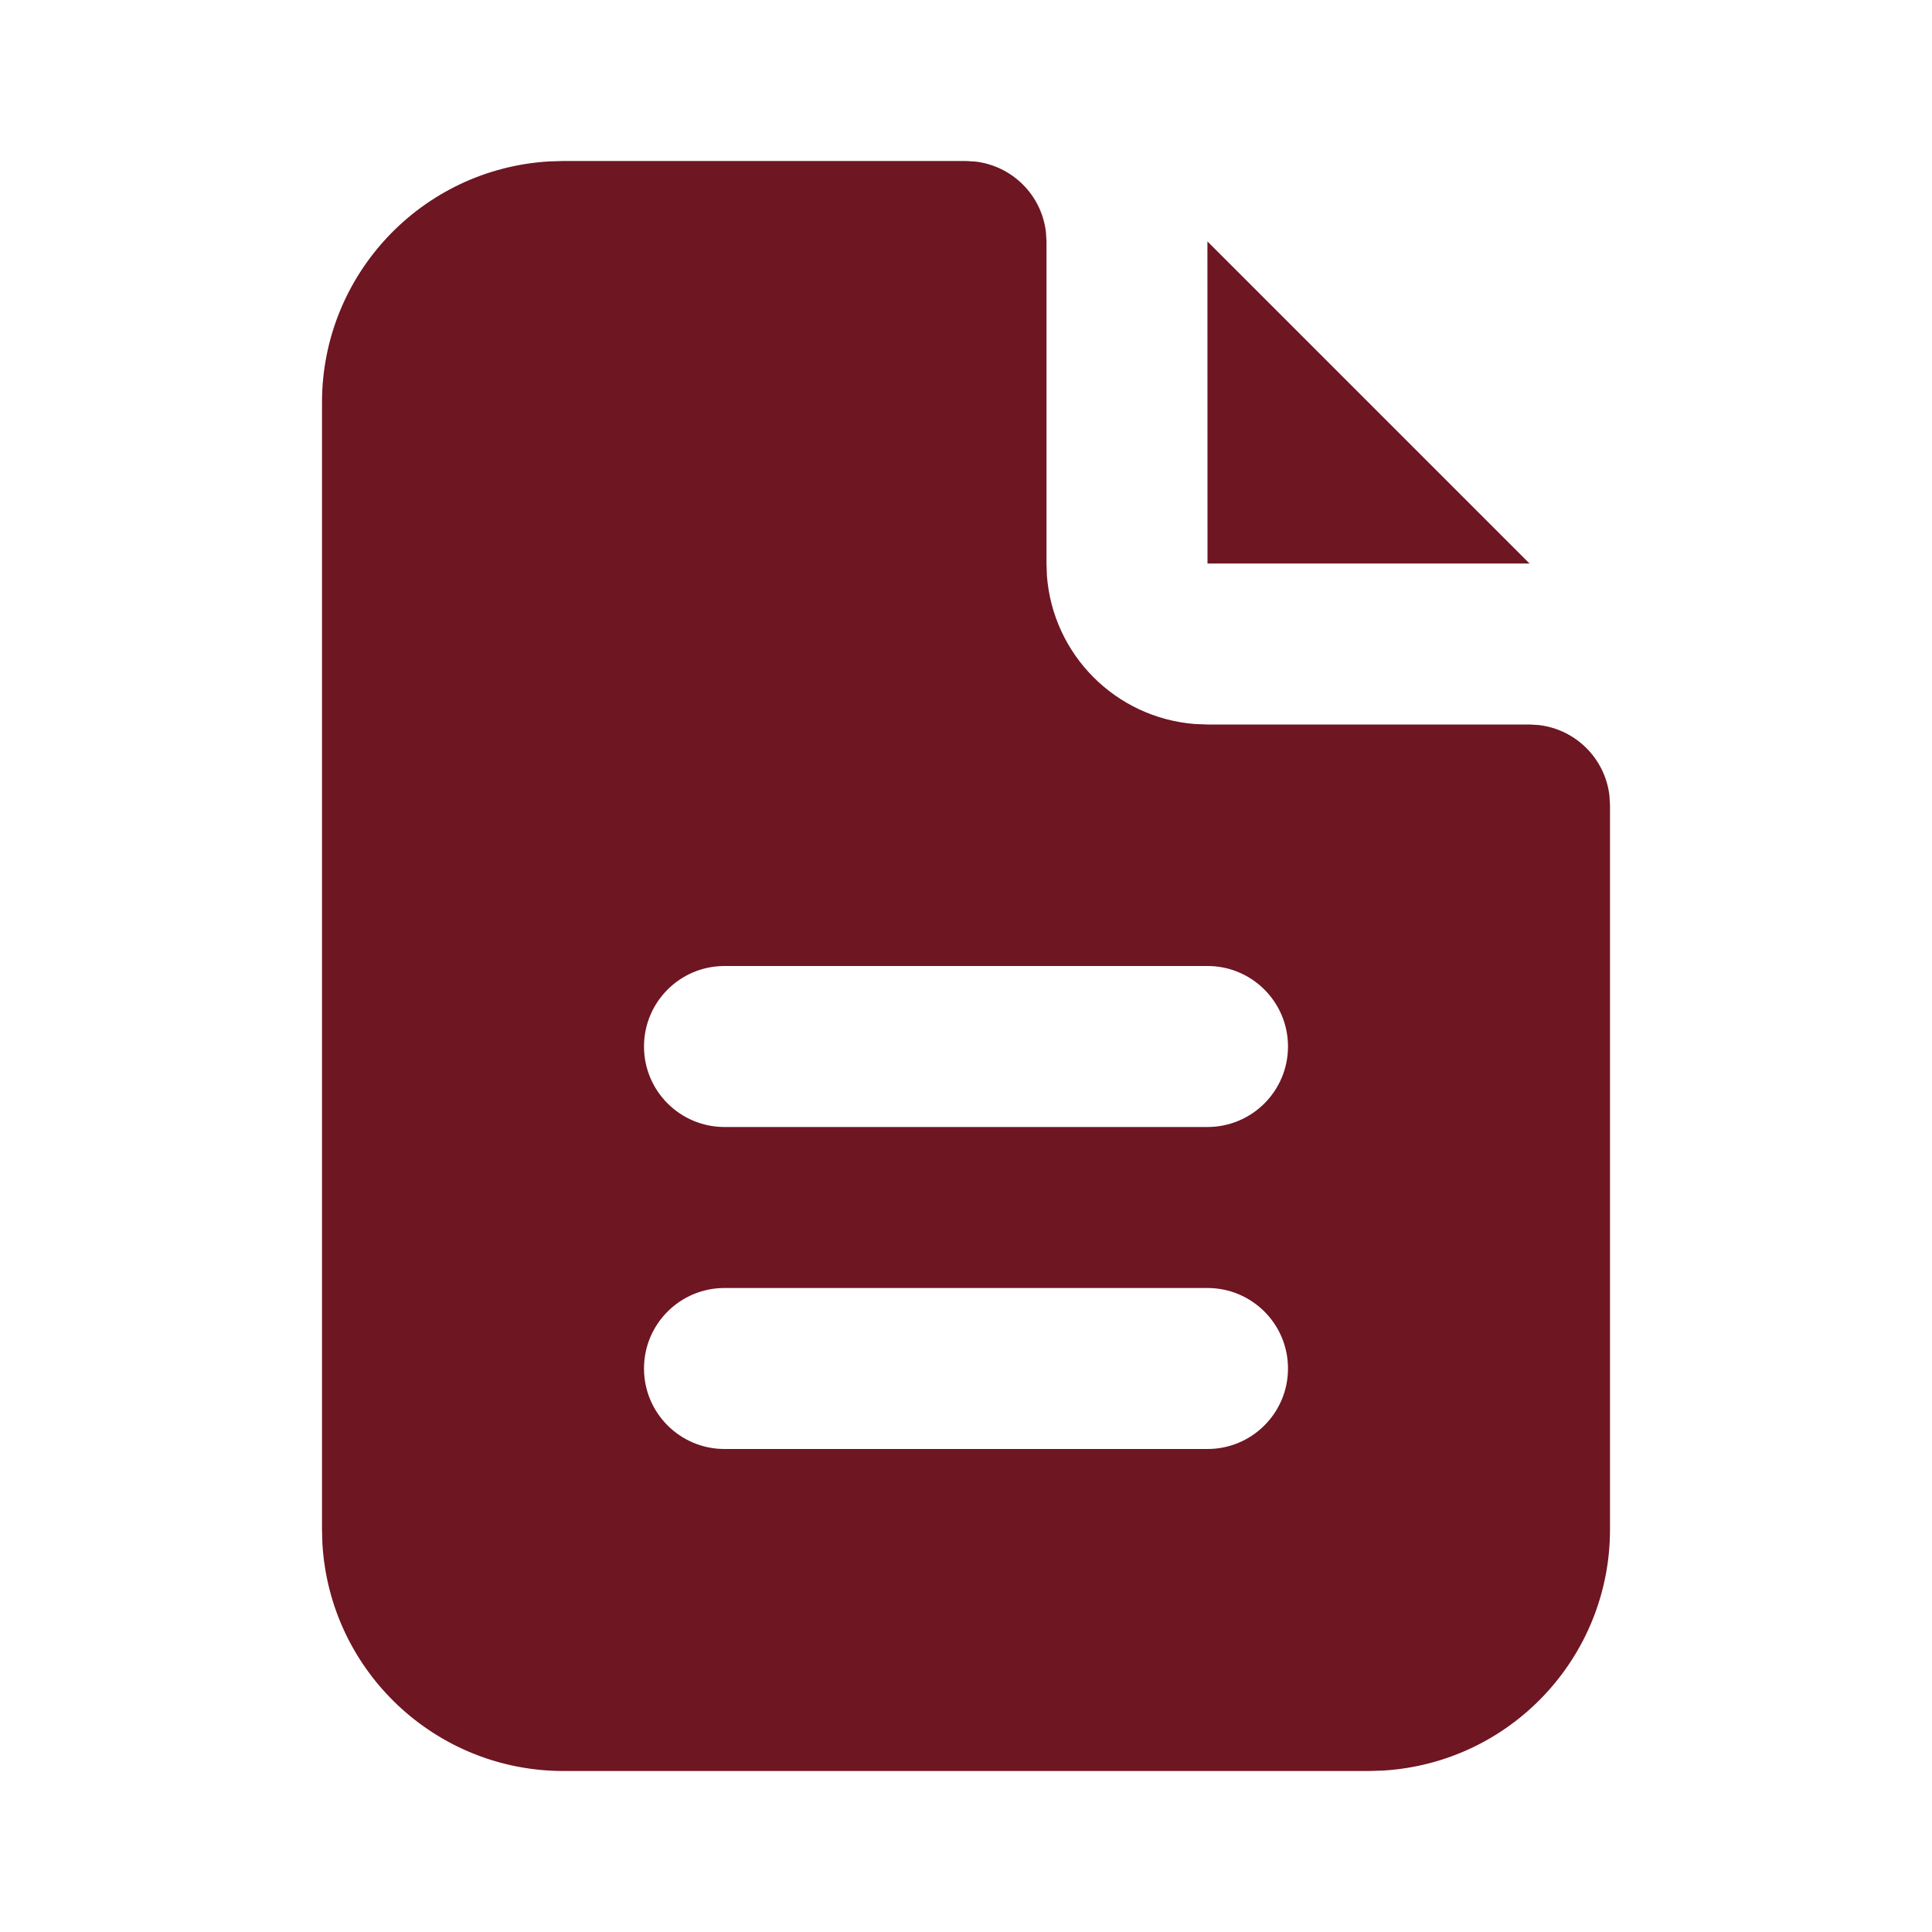
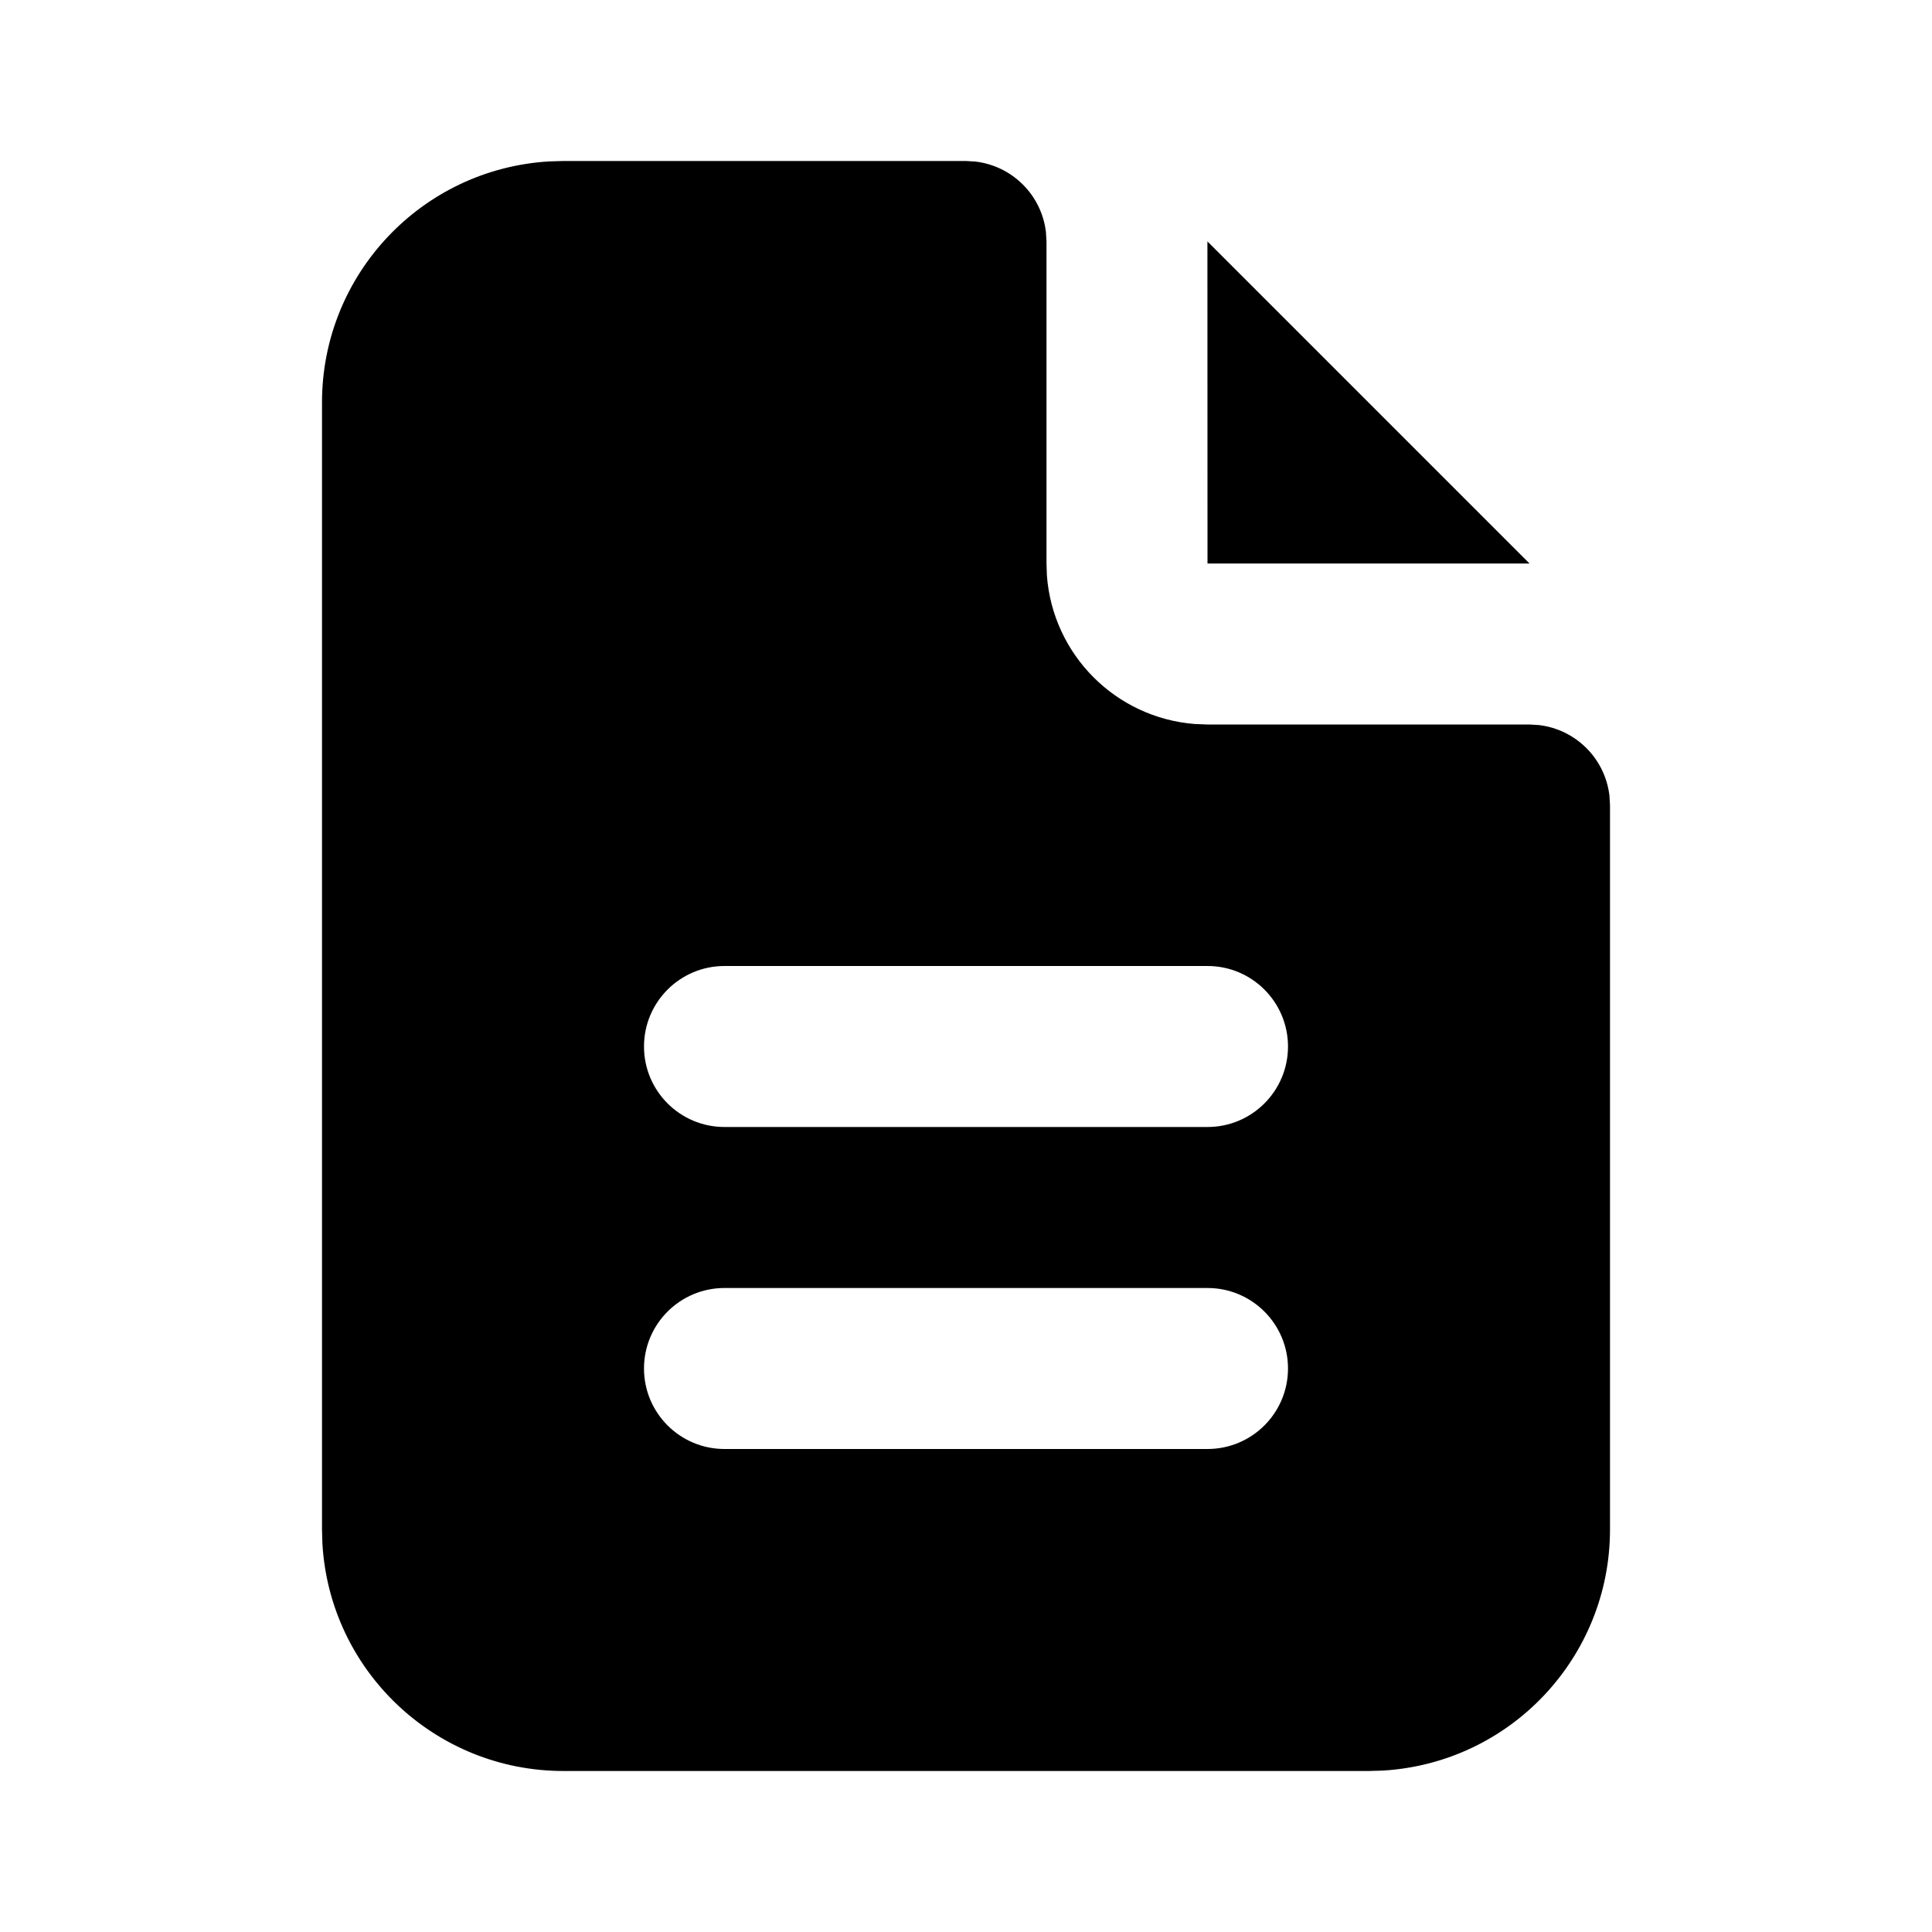
- <svg xmlns="http://www.w3.org/2000/svg" width="24" height="24" viewBox="0 0 24 24" fill="#6E1622" class="icon icon-tabler icons-tabler-filled icon-tabler-file-description">
+ <svg xmlns="http://www.w3.org/2000/svg" width="24" height="24" viewBox="0 0 24 24" fill="none">
  <path stroke="none" d="M0 0h24v24H0z" fill="none" />
-   <path d="M12 2l.117 .007a1 1 0 0 1 .876 .876l.007 .117v4l.005 .15a2 2 0 0 0 1.838 1.844l.157 .006h4l.117 .007a1 1 0 0 1 .876 .876l.007 .117v9a3 3 0 0 1 -2.824 2.995l-.176 .005h-10a3 3 0 0 1 -2.995 -2.824l-.005 -.176v-14a3 3 0 0 1 2.824 -2.995l.176 -.005zm3 14h-6a1 1 0 0 0 0 2h6a1 1 0 0 0 0 -2m0 -4h-6a1 1 0 0 0 0 2h6a1 1 0 0 0 0 -2" />
-   <path d="M19 7h-4l-.001 -4.001z" />
+   <path fill="currentColor" d="M12 2l.117 .007a1 1 0 0 1 .876 .876l.007 .117v4l.005 .15a2 2 0 0 0 1.838 1.844l.157 .006h4l.117 .007a1 1 0 0 1 .876 .876l.007 .117v9a3 3 0 0 1 -2.824 2.995l-.176 .005h-10a3 3 0 0 1 -2.995 -2.824l-.005 -.176v-14a3 3 0 0 1 2.824 -2.995l.176 -.005zm3 14h-6a1 1 0 0 0 0 2h6a1 1 0 0 0 0 -2m0 -4h-6a1 1 0 0 0 0 2h6a1 1 0 0 0 0 -2" />
+   <path fill="currentColor" d="M19 7h-4l-.001 -4.001z" />
</svg>
